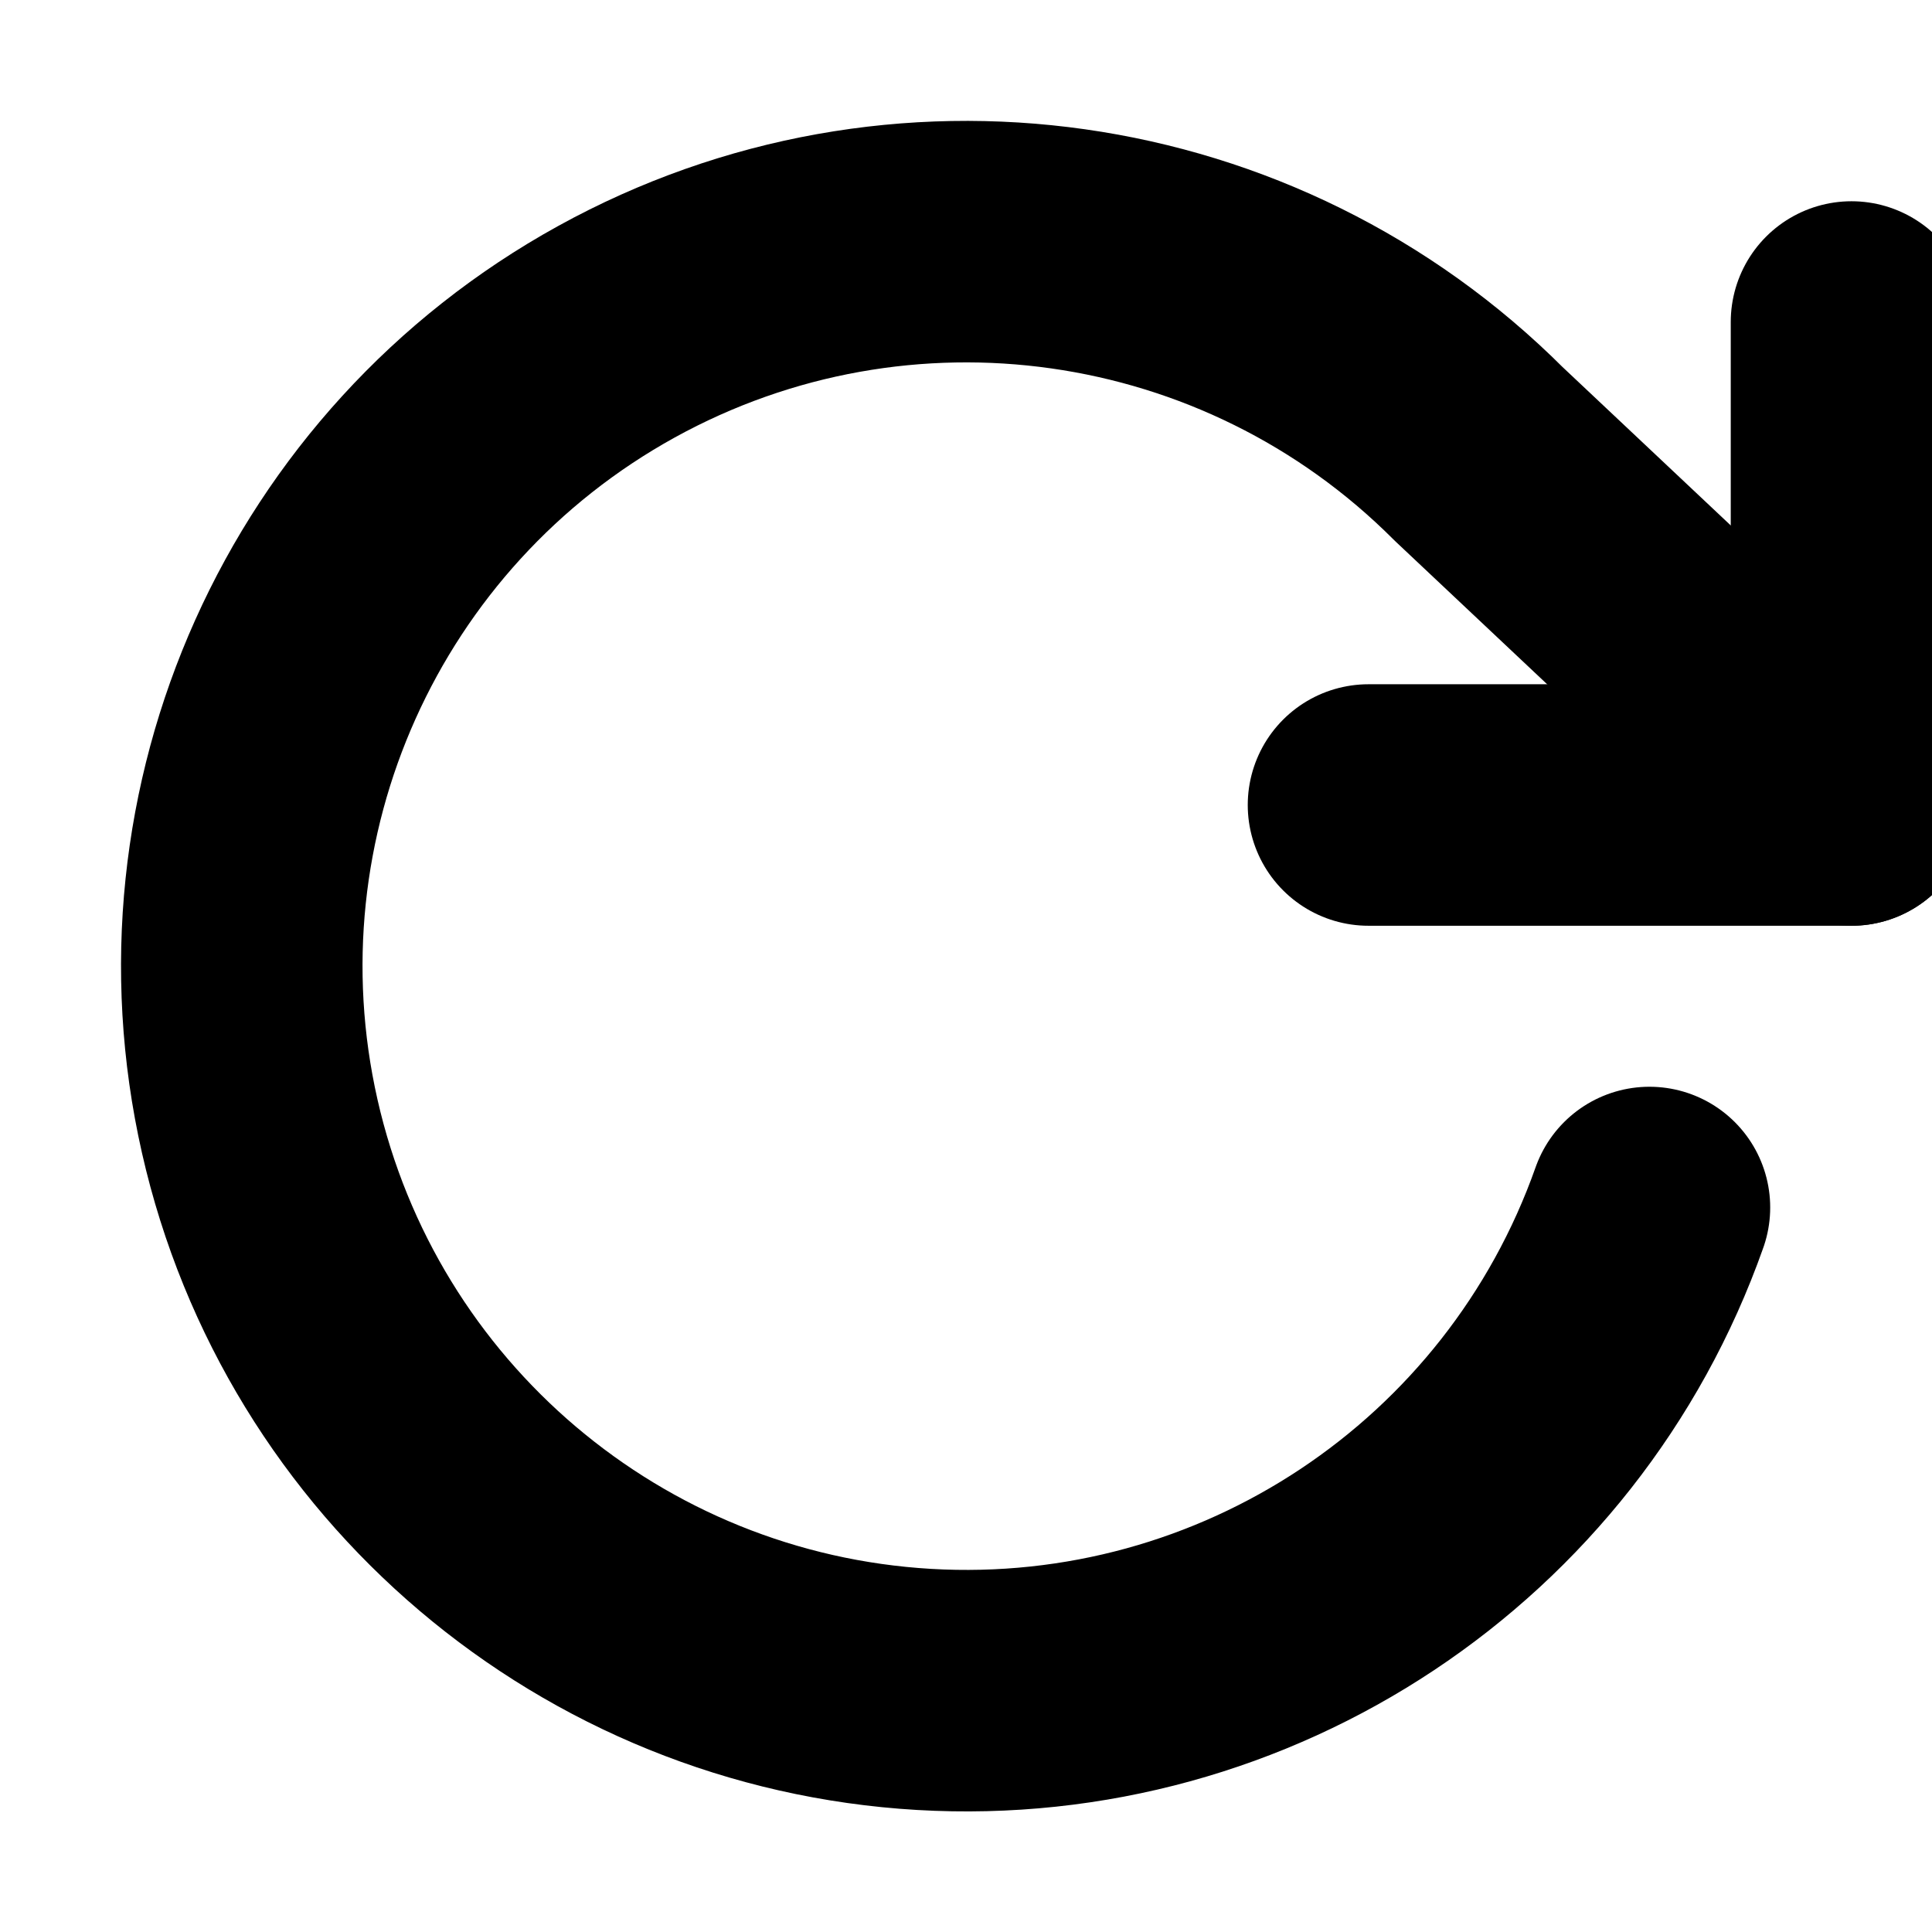
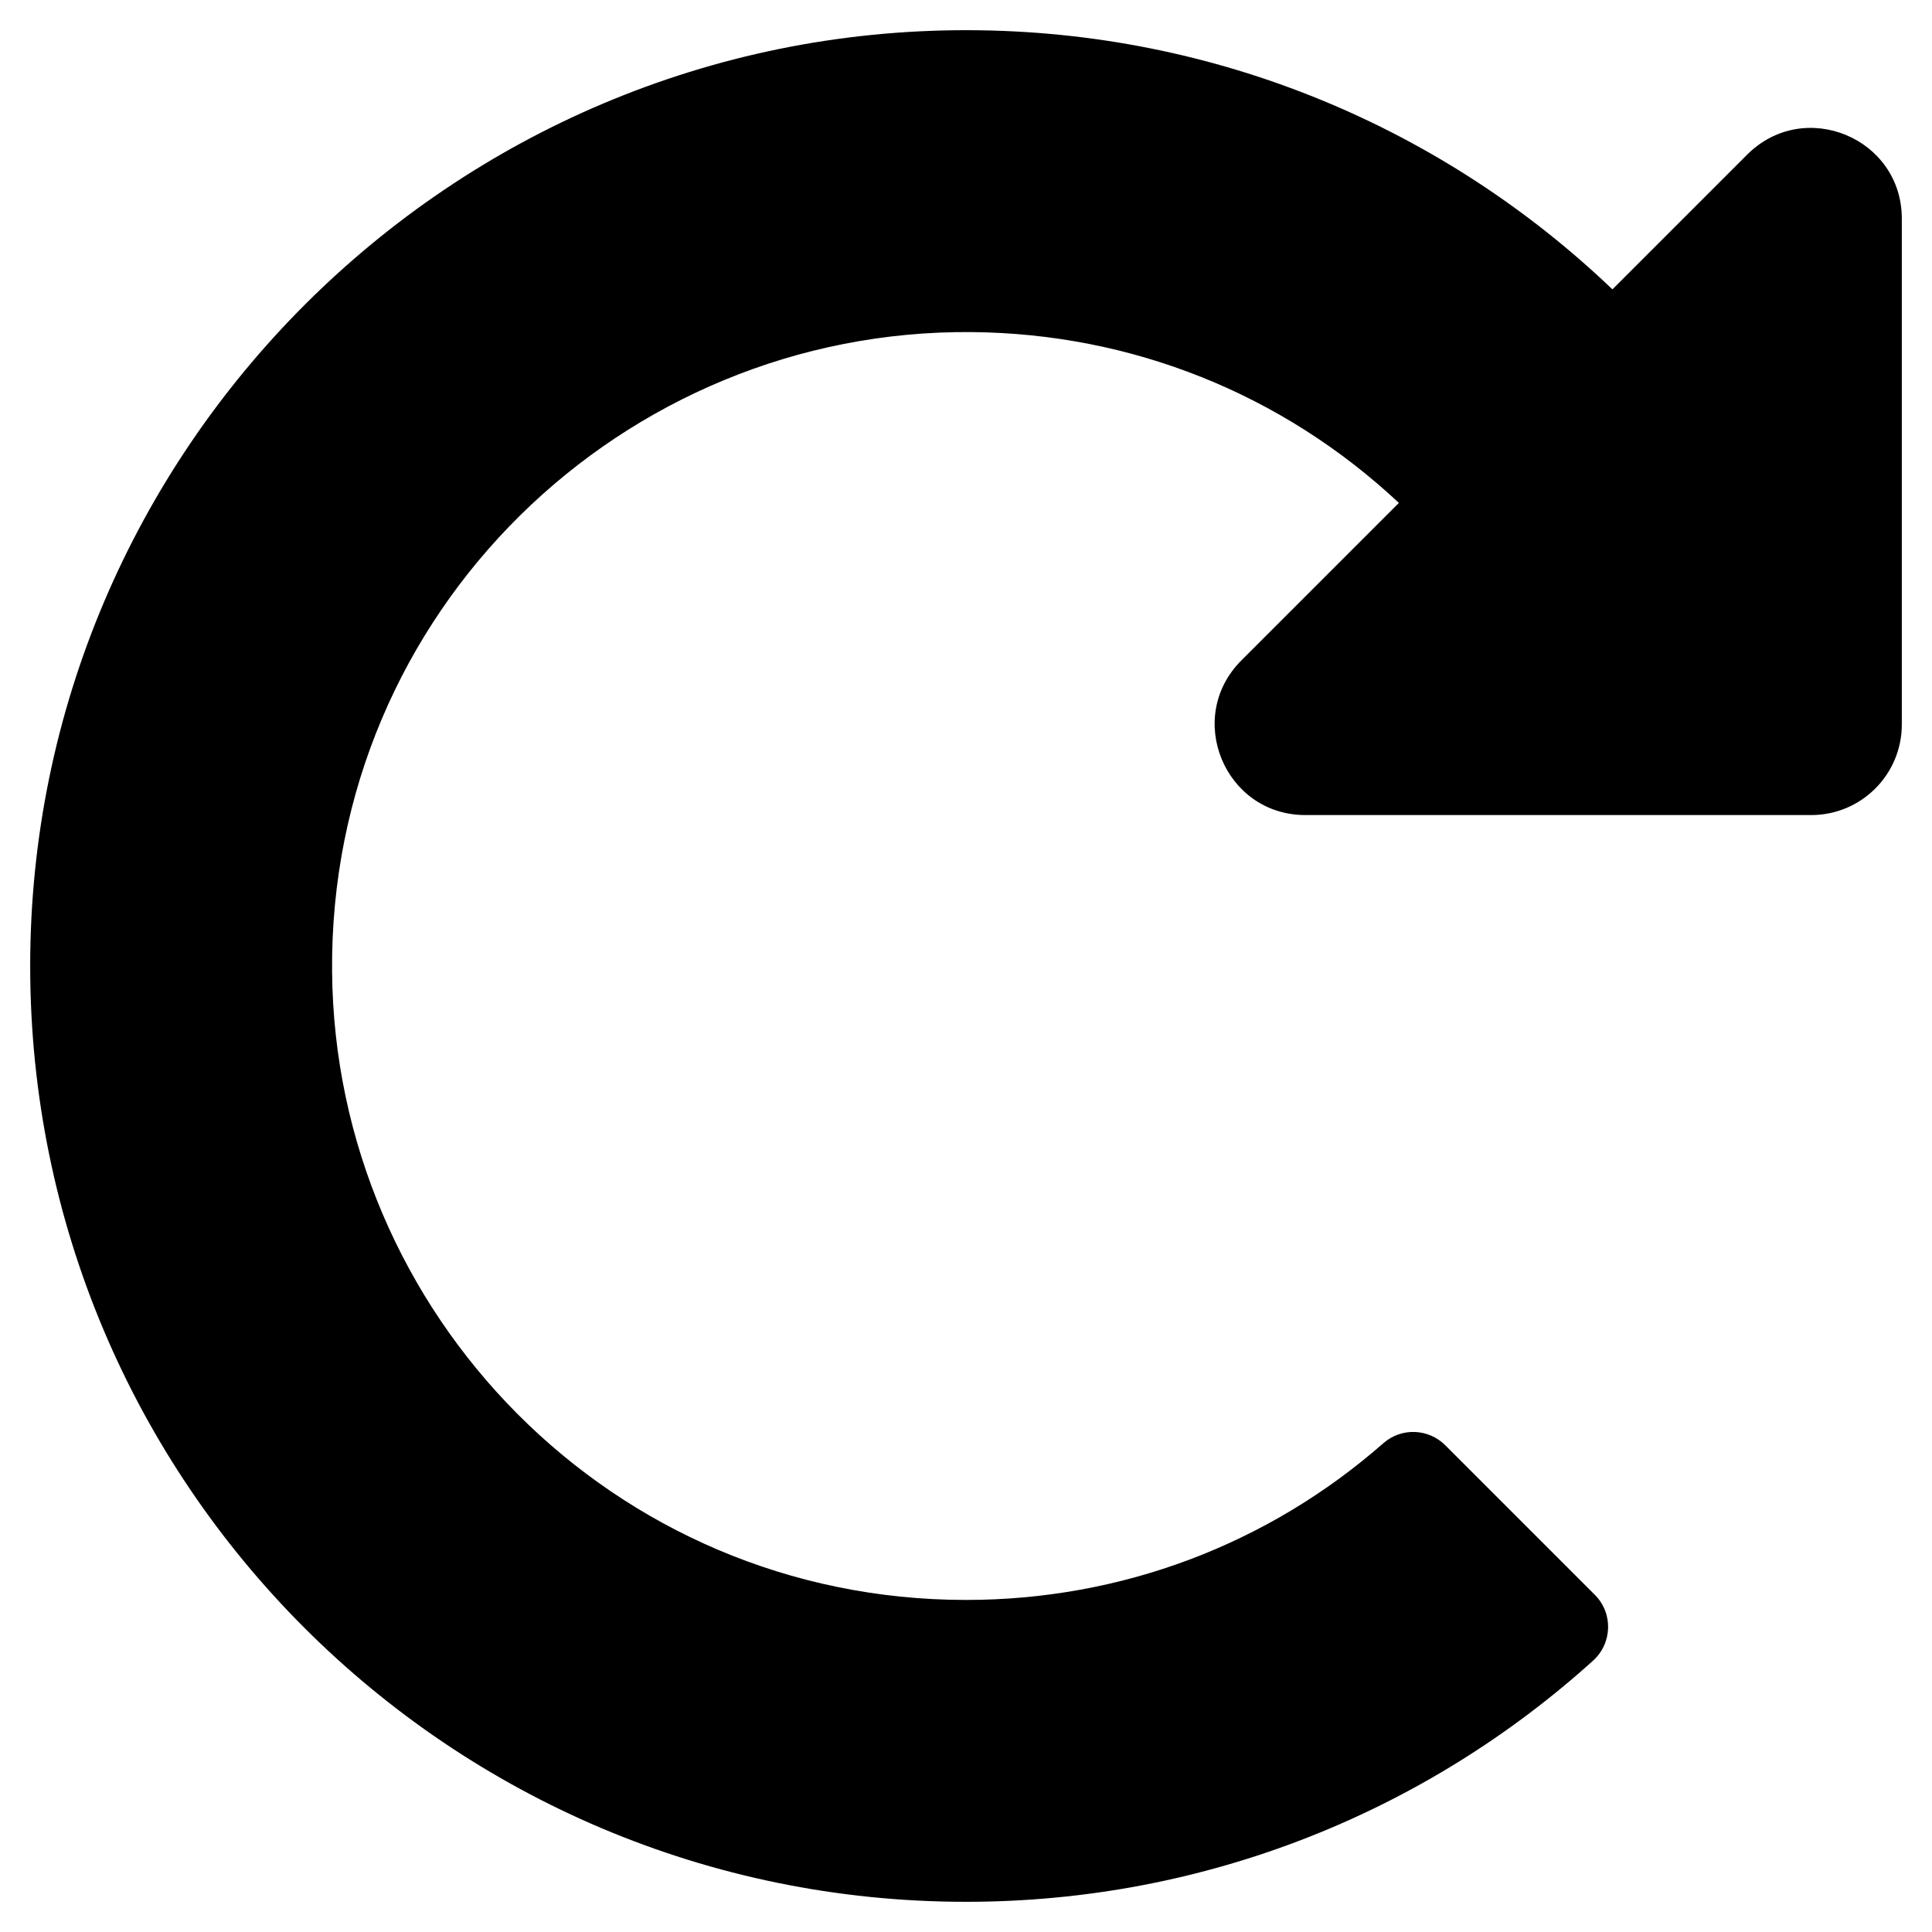
- <svg xmlns="http://www.w3.org/2000/svg" width="24" height="24" viewBox="0 0 24 24" fill="none" stroke="currentColor" stroke-width="3" stroke-linecap="round" stroke-linejoin="round" class="feather feather-rotate-cw">
-   <polyline points="23 4 23 10 17 10" />
-   <path d="M20.49 15a9 9 0 1 1-2.12-9.36L23 10" />
+ <svg xmlns="http://www.w3.org/2000/svg" aria-hidden="true" focusable="false" data-prefix="fas" data-icon="redo-alt" class="svg-inline--fa fa-redo-alt fa-w-16" role="img" viewBox="0 0 512 512">
+   <path fill="#000000" d="M256.455 8c66.269.119 126.437 26.233 170.859 68.685l35.715-35.715C478.149 25.851 504 36.559 504 57.941V192c0 13.255-10.745 24-24 24H345.941c-21.382 0-32.09-25.851-16.971-40.971l41.75-41.75c-30.864-28.899-70.801-44.907-113.23-45.273-92.398-.798-170.283 73.977-169.484 169.442C88.764 348.009 162.184 424 256 424c41.127 0 79.997-14.678 110.629-41.556 4.743-4.161 11.906-3.908 16.368.553l39.662 39.662c4.872 4.872 4.631 12.815-.482 17.433C378.202 479.813 319.926 504 256 504 119.034 504 8.001 392.967 8 256.002 7.999 119.193 119.646 7.755 256.455 8z" />
</svg>
